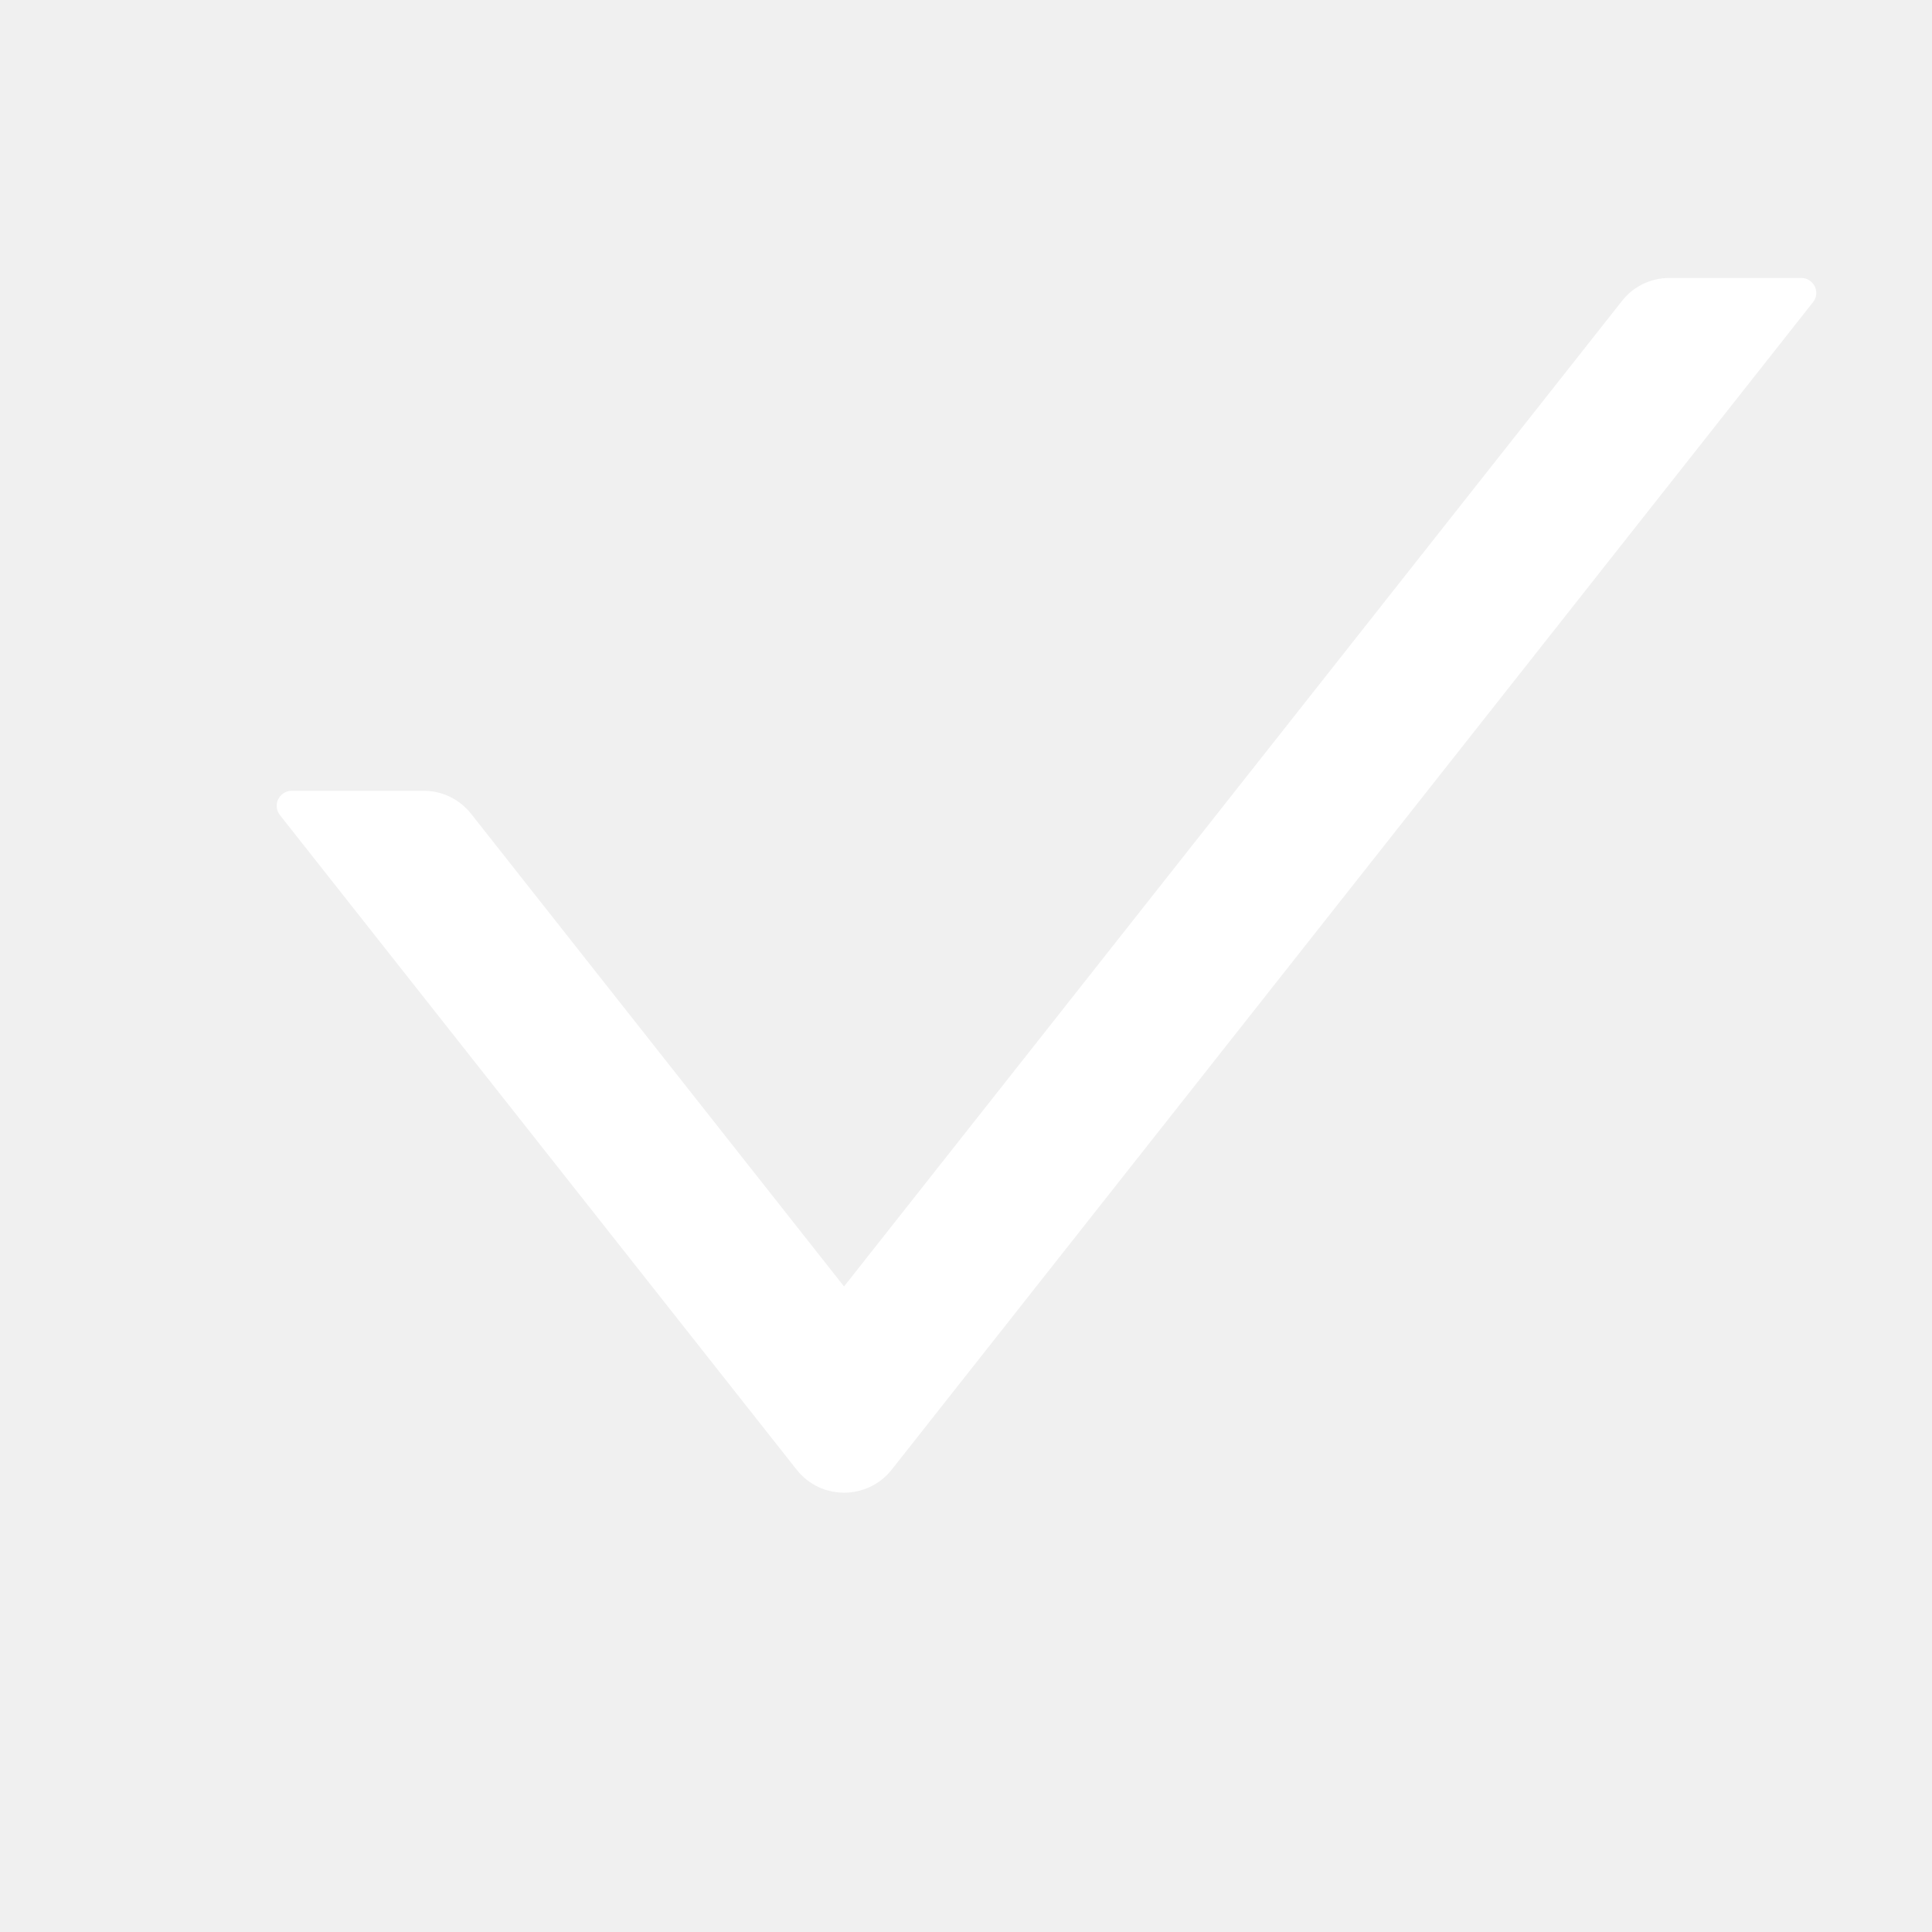
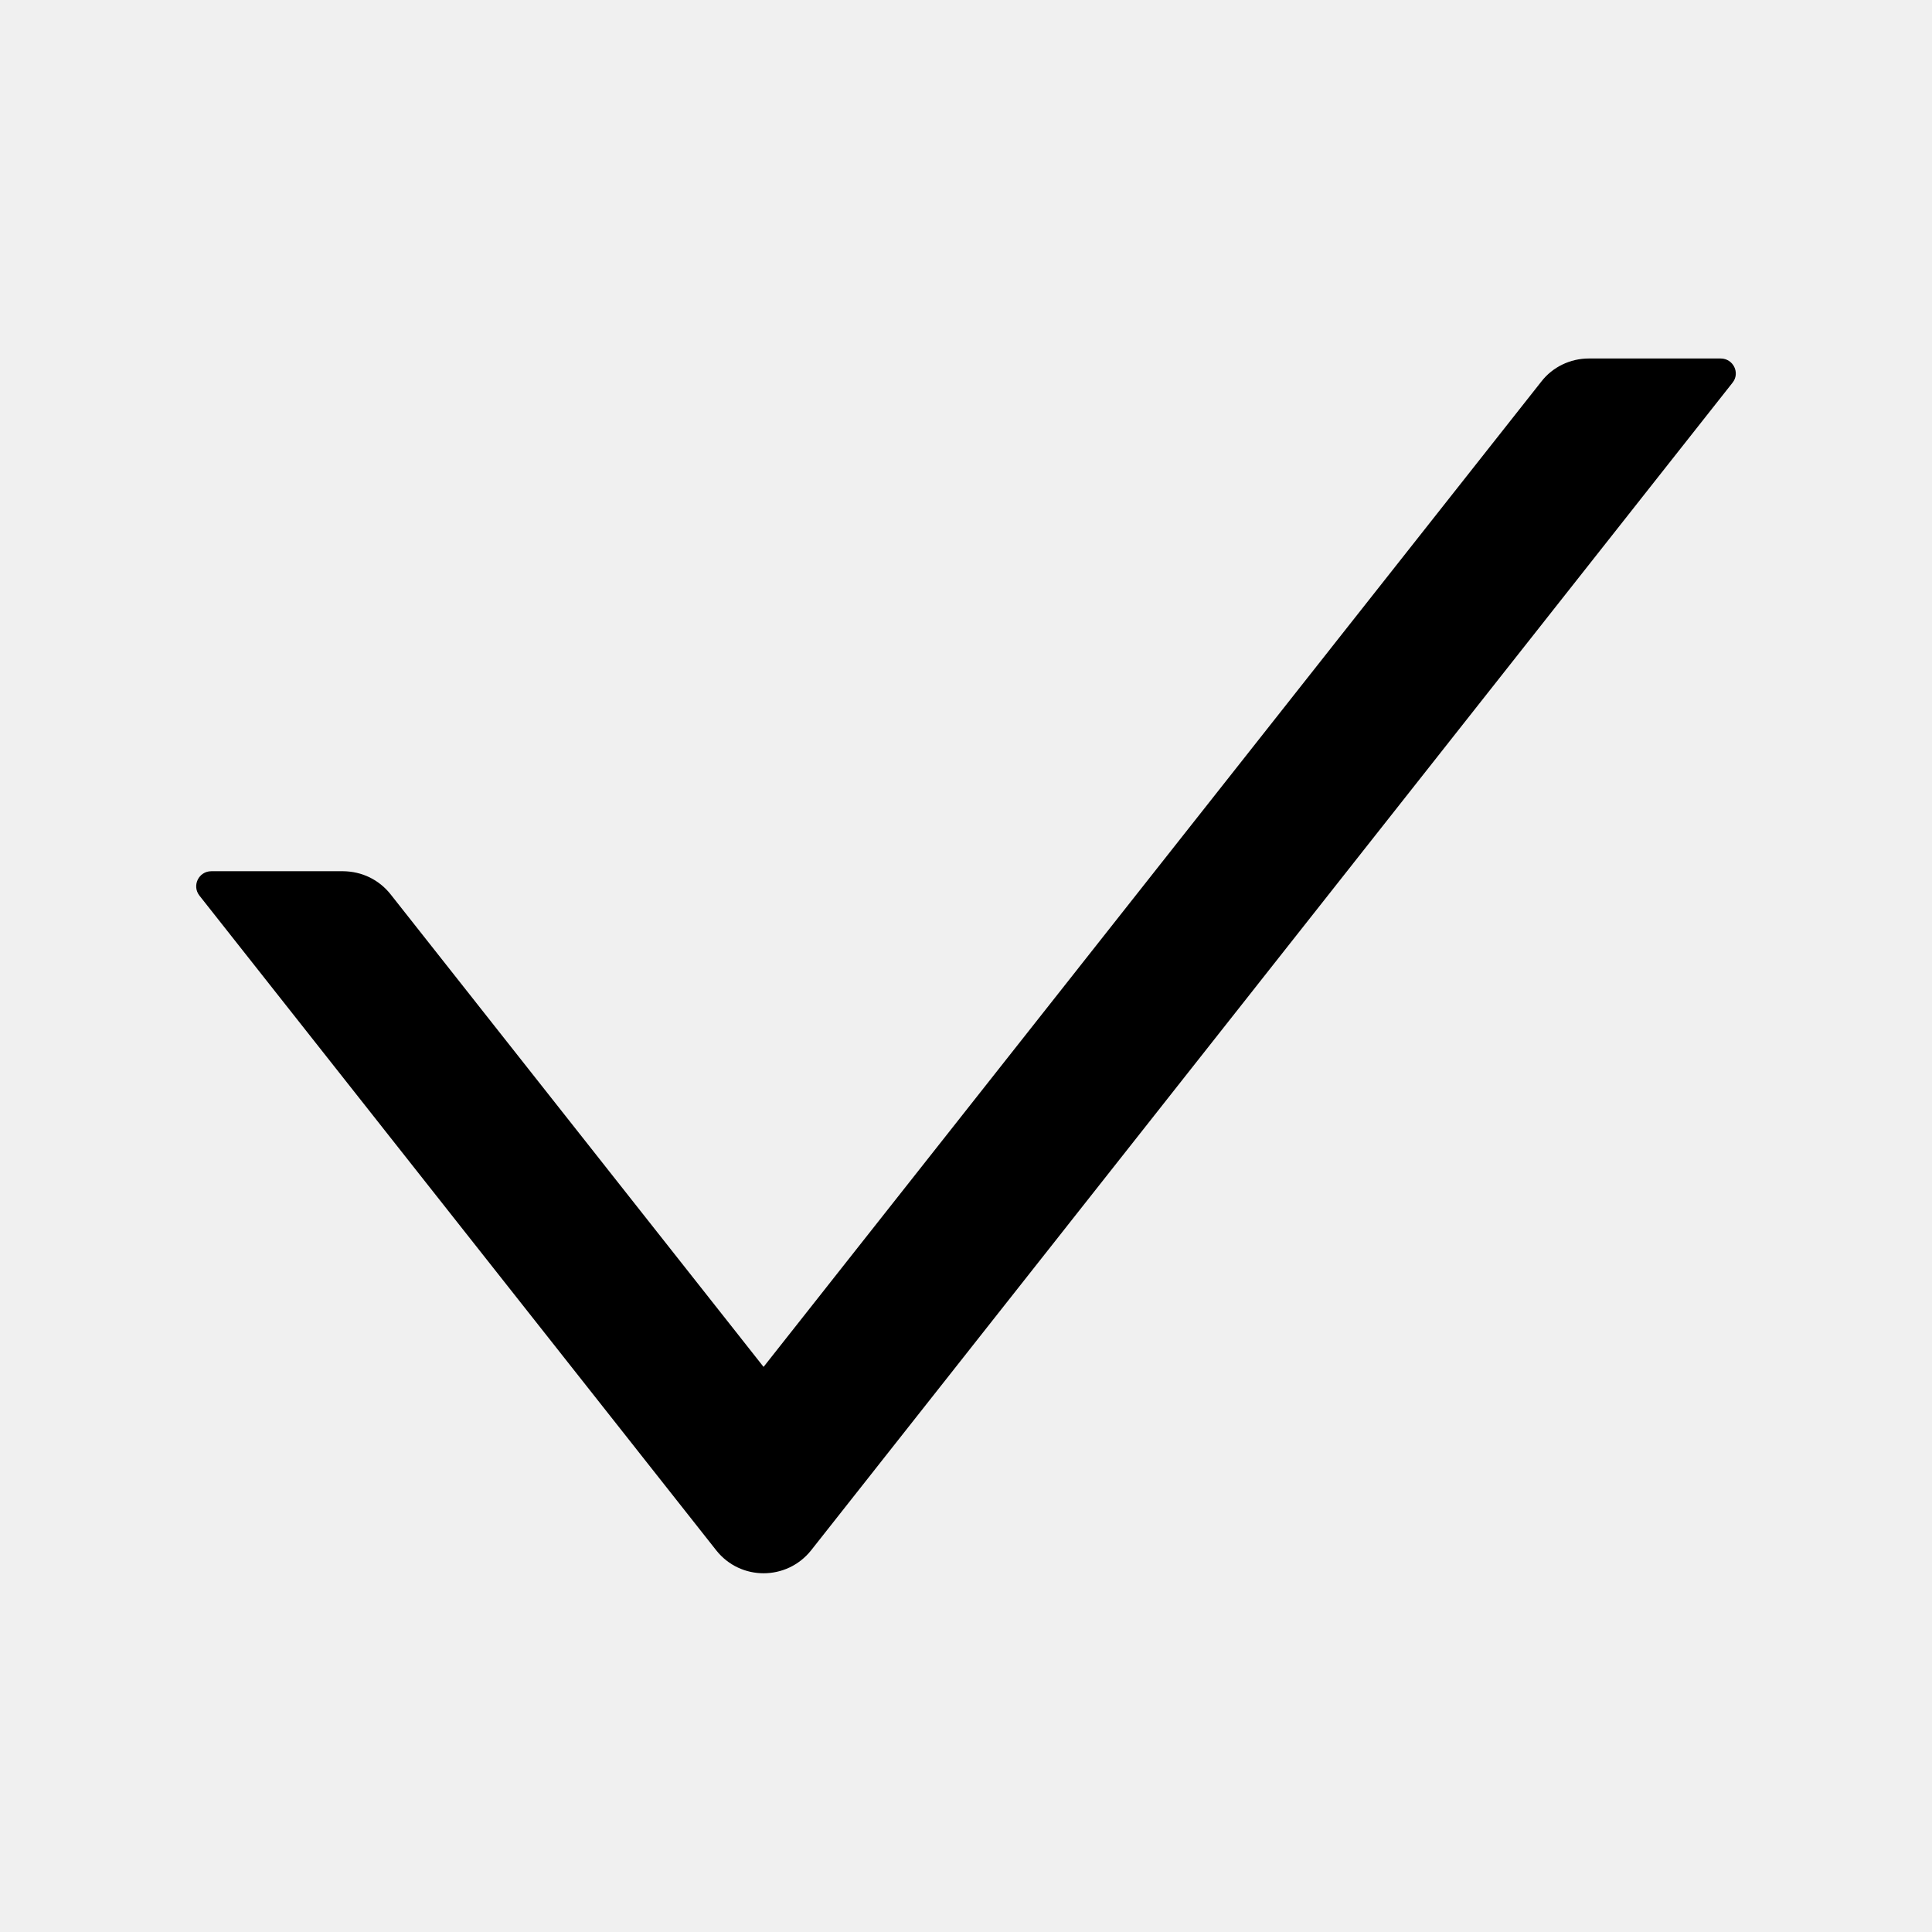
- <svg xmlns="http://www.w3.org/2000/svg" width="16" height="16" viewBox="0 0 16 16" fill="none">
-   <path d="M14.917 2.302H13.825C13.671 2.302 13.526 2.372 13.432 2.493L6.99 10.654L3.901 6.739C3.854 6.68 3.795 6.632 3.727 6.599C3.659 6.566 3.584 6.549 3.509 6.549H2.417C2.312 6.549 2.254 6.669 2.318 6.75L6.598 12.172C6.798 12.425 7.182 12.425 7.384 12.172L15.015 2.502C15.079 2.422 15.021 2.302 14.917 2.302Z" fill="white" />
+ <svg xmlns="http://www.w3.org/2000/svg" fill="none" height="18" viewBox="0 0 18 18" width="18">
+   <path d="m16.031 3.34h-1.229c-.172 0-.336.079-.441.214l-7.247 9.181-3.475-4.403c-.053-.067-.12-.121-.196-.158-.076-.037-.16-.056-.245-.057h-1.229c-.118 0-.183.135-.111.227l4.815 6.1c.225.285.657.285.884 0l8.585-10.879c.072-.09.007-.225-.111-.225z" fill="#000" />
</svg>
